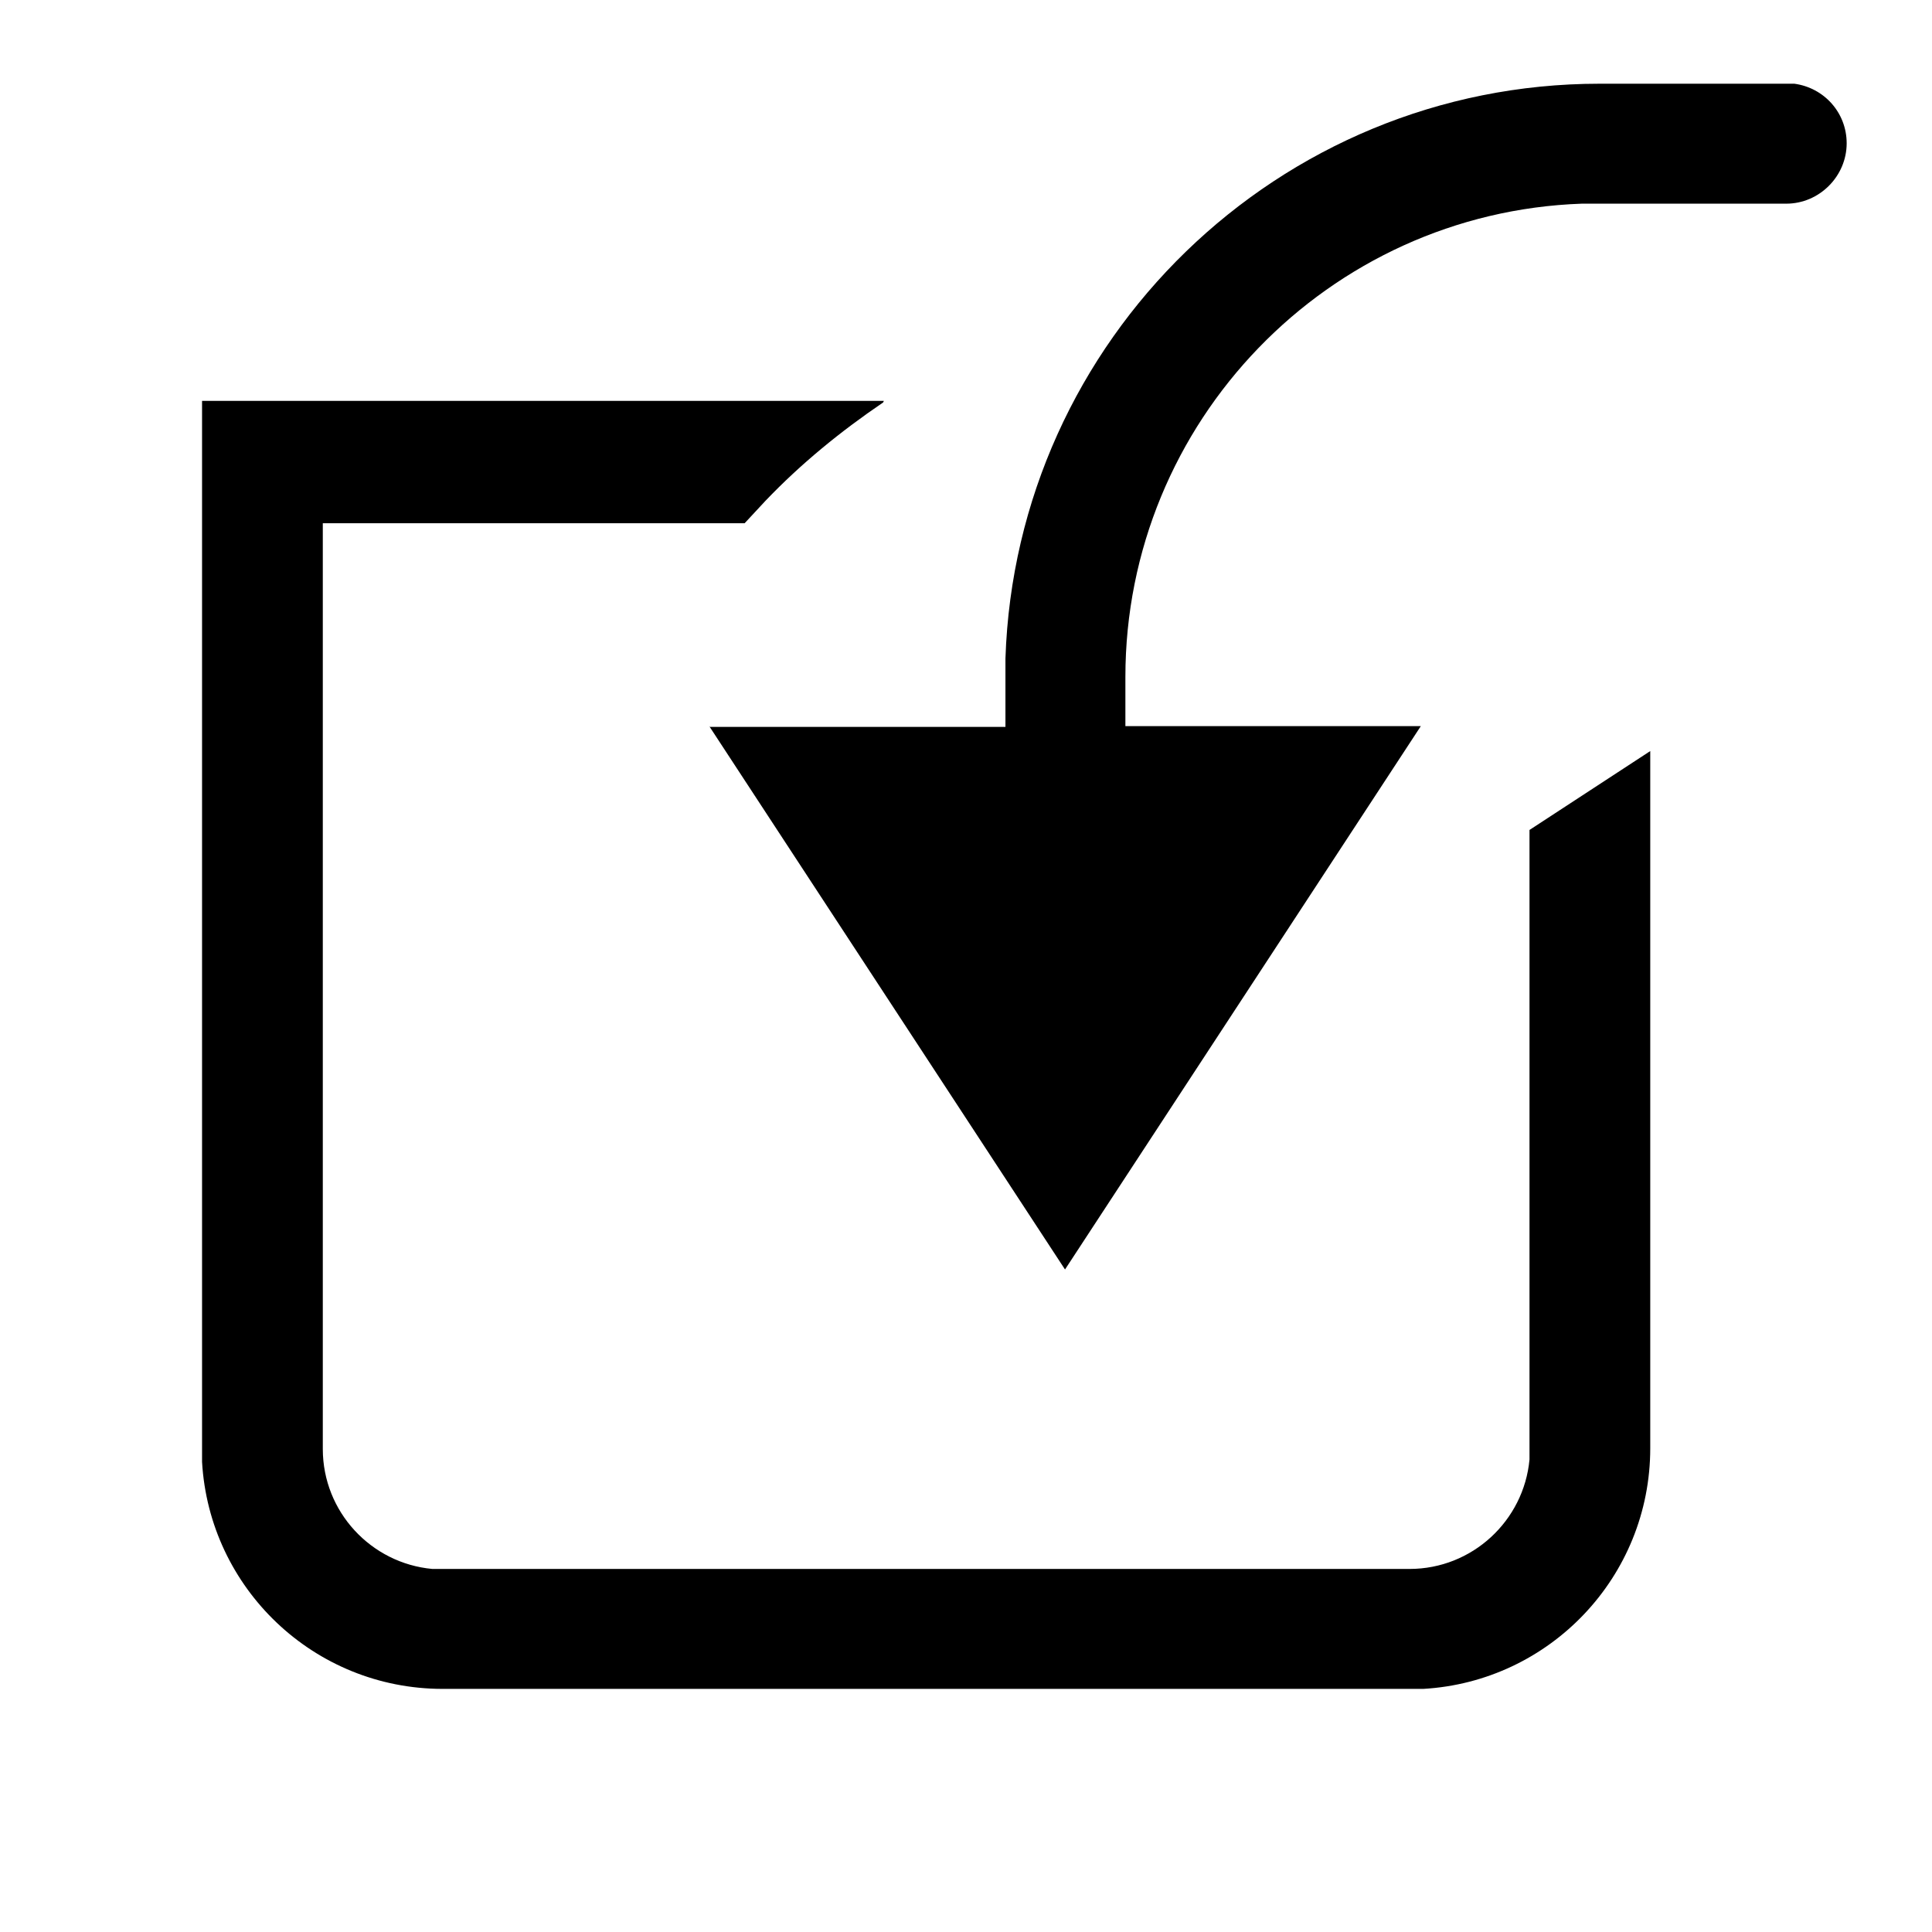
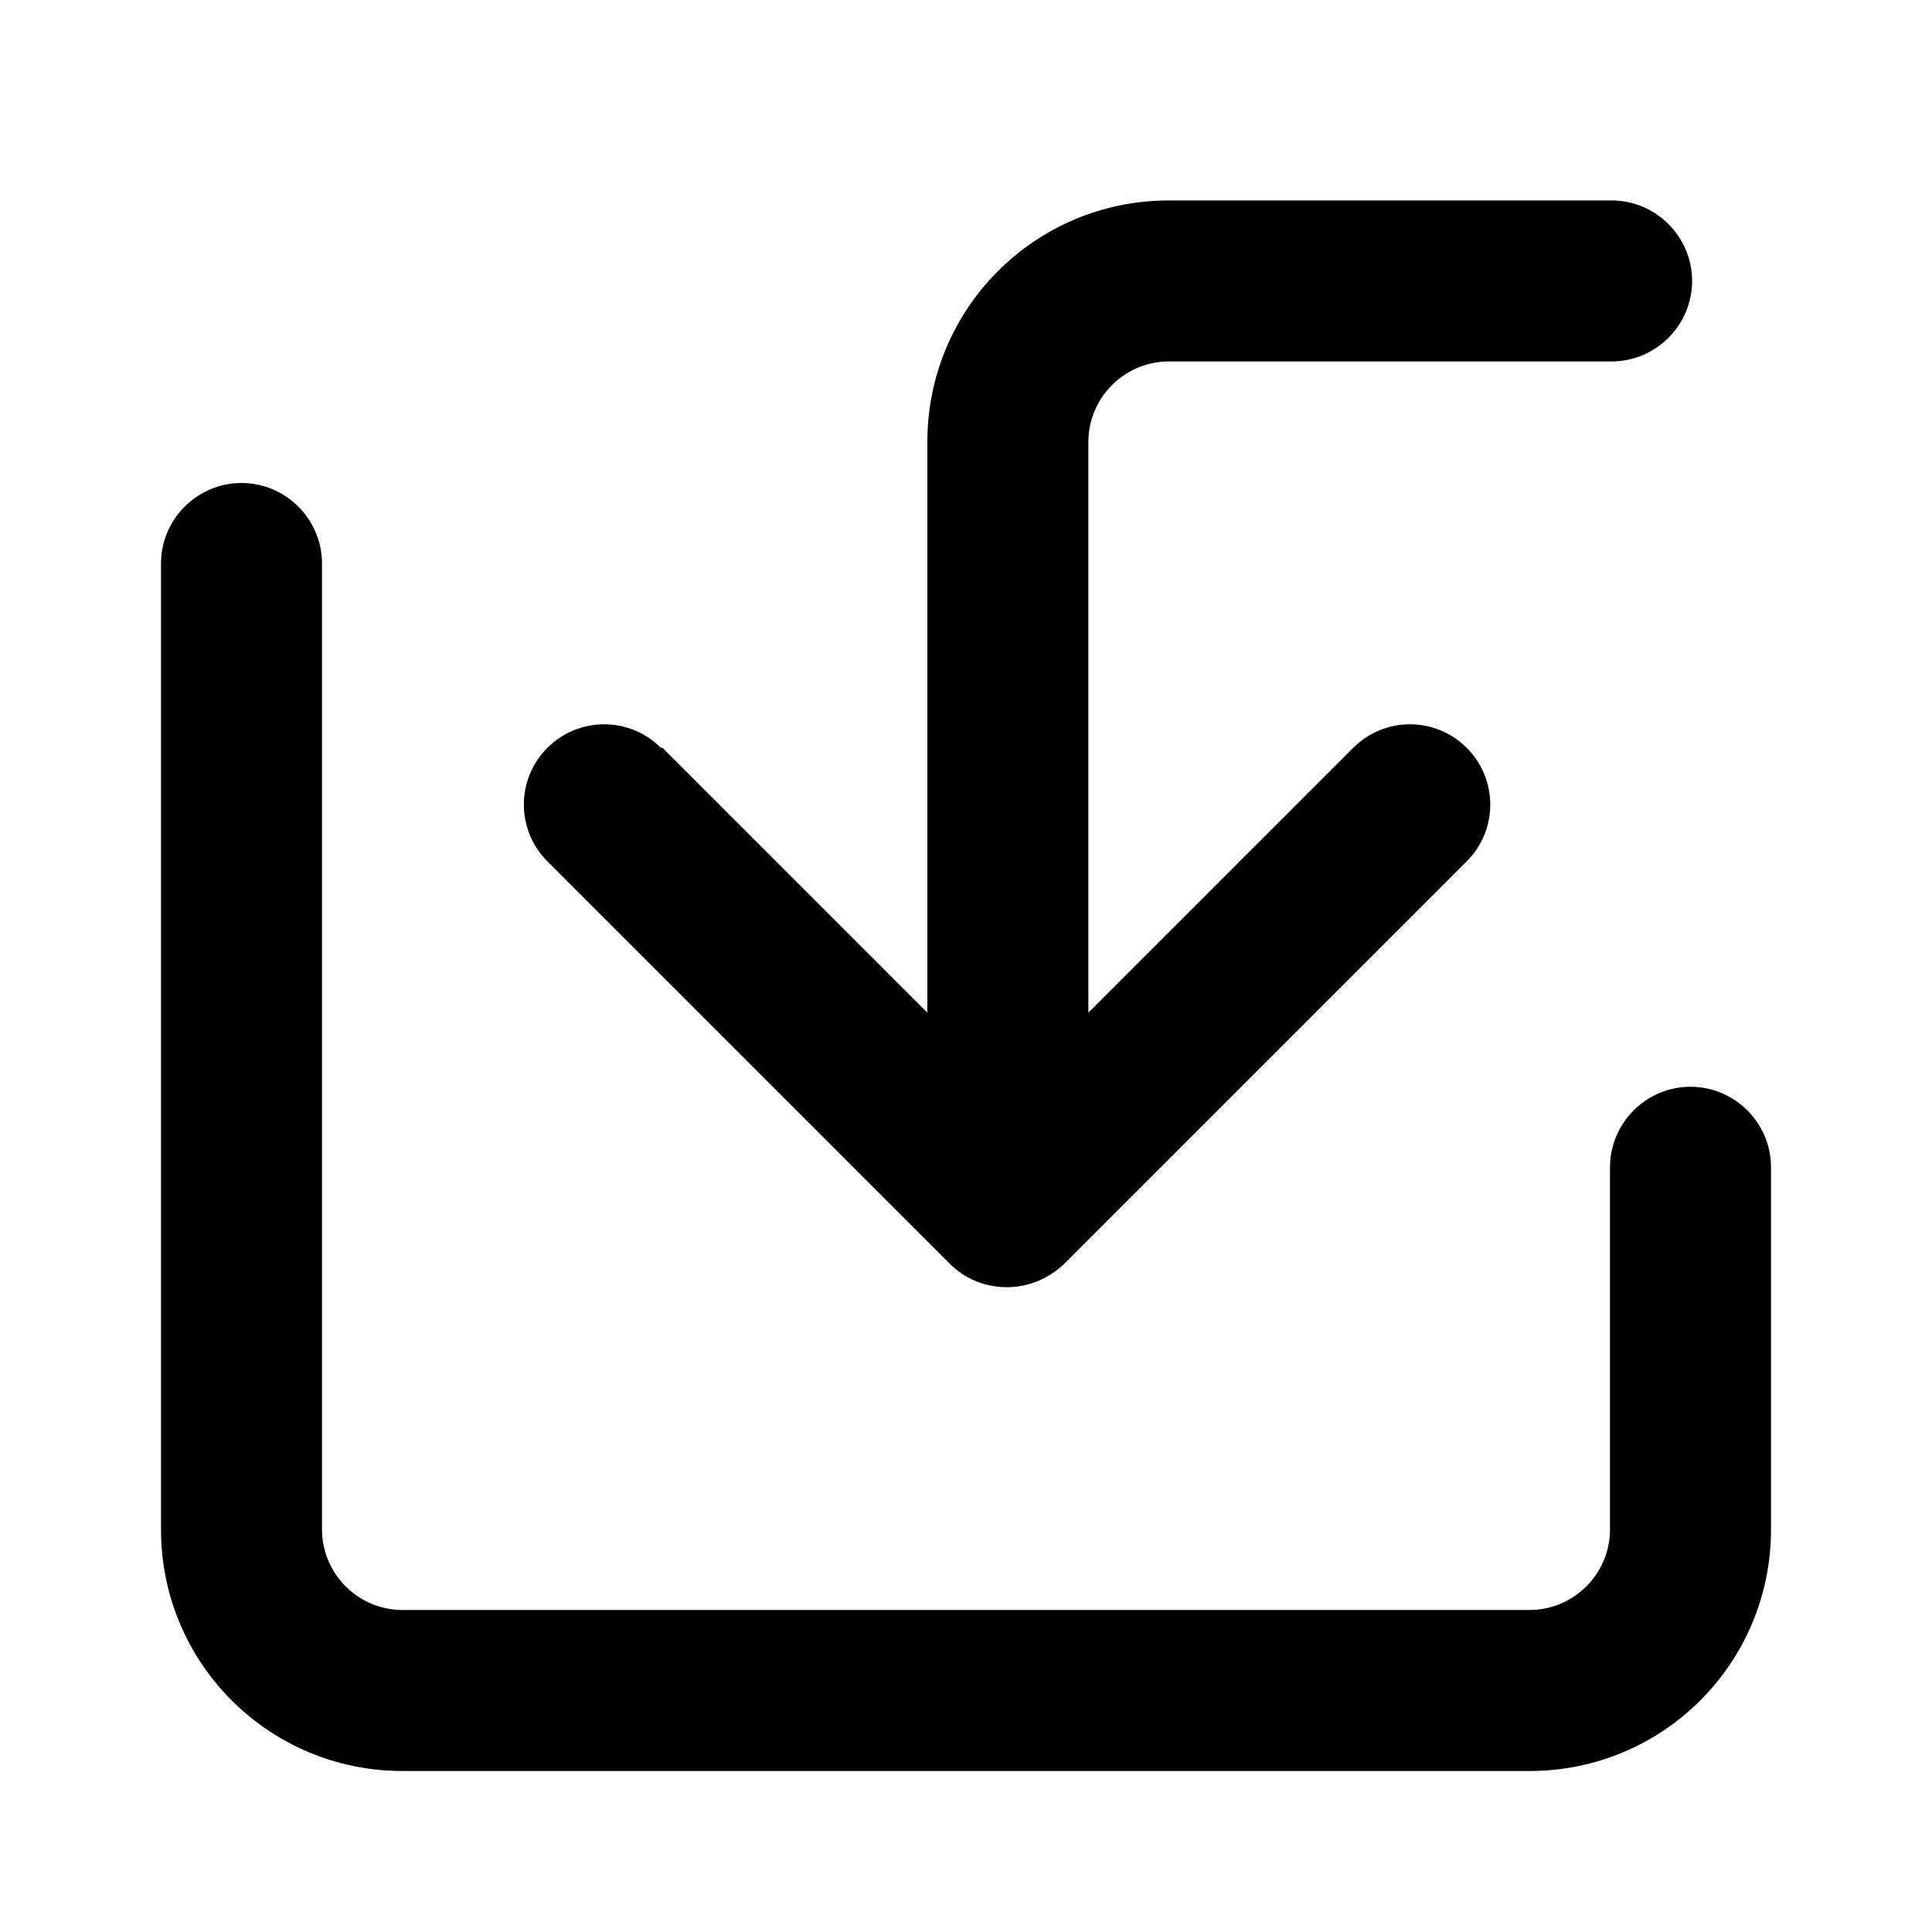
- <svg xmlns="http://www.w3.org/2000/svg" id="Ebene_1" version="1.1" viewBox="0 0 24 24">
-   <defs>
-     <style>
-       .st0 {
-         fill-rule: evenodd;
-       }
-     </style>
-   </defs>
-   <path class="st0" d="M10.97,5c-.53.36-1.02.76-1.46,1.22l-.26.28h-5.24v11.5c0,.78.6,1.42,1.36,1.49h.14s12,0,12,0c.78,0,1.42-.6,1.49-1.36v-.14s0-7.68,0-7.68l1.5-.98v8.66c0,1.6-1.25,2.9-2.82,2.99h-.18s-12,0-12,0c-1.6,0-2.9-1.25-2.99-2.82v-.18s0-13,0-13h8.47Z" />
-   <path class="st0" d="M8.81,9.02l4.42,6.75,4.42-6.75h-3.67v-.61c0-3.17,2.52-5.77,5.67-5.88h.22s2.32,0,2.32,0c.41,0,.75-.34.75-.75,0-.38-.28-.69-.65-.74h-.1s-2.32,0-2.32,0c-3.99,0-7.25,3.18-7.38,7.14v.24s0,.61,0,.61h-3.67Z" />
+ <svg xmlns="http://www.w3.org/2000/svg" width="24" height="24" viewBox="0 0 24 24" fill="none">
+   <path d="M8.21 9.29C7.82 8.9 7.19 8.9 6.8 9.29C6.41 9.68 6.41 10.31 6.8 10.7L11.8 15.7C11.99 15.89 12.24 15.99 12.51 15.99C12.78 15.99 13.03 15.88 13.22 15.7L18.22 10.7C18.61 10.31 18.61 9.68 18.22 9.29C17.83 8.9 17.2 8.9 16.81 9.29L13.52 12.58V5.49C13.52 4.94 13.97 4.49 14.52 4.49H20.02C20.57 4.49 21.02 4.04 21.02 3.49C21.02 2.94 20.57 2.49 20.02 2.49H14.52C12.86 2.49 11.52 3.83 11.52 5.49V12.58L8.23 9.29H8.21Z" fill="black" />
+   <path d="M5 20C4.45 20 4 19.55 4 19V7C4 6.45 3.55 6 3 6C2.45 6 2 6.45 2 7V19C2 20.66 3.34 22 5 22H19C20.66 22 22 20.66 22 19V14.5C22 13.95 21.55 13.5 21 13.5C20.45 13.5 20 13.95 20 14.5V19C20 19.55 19.55 20 19 20H5Z" fill="black" />
</svg>
